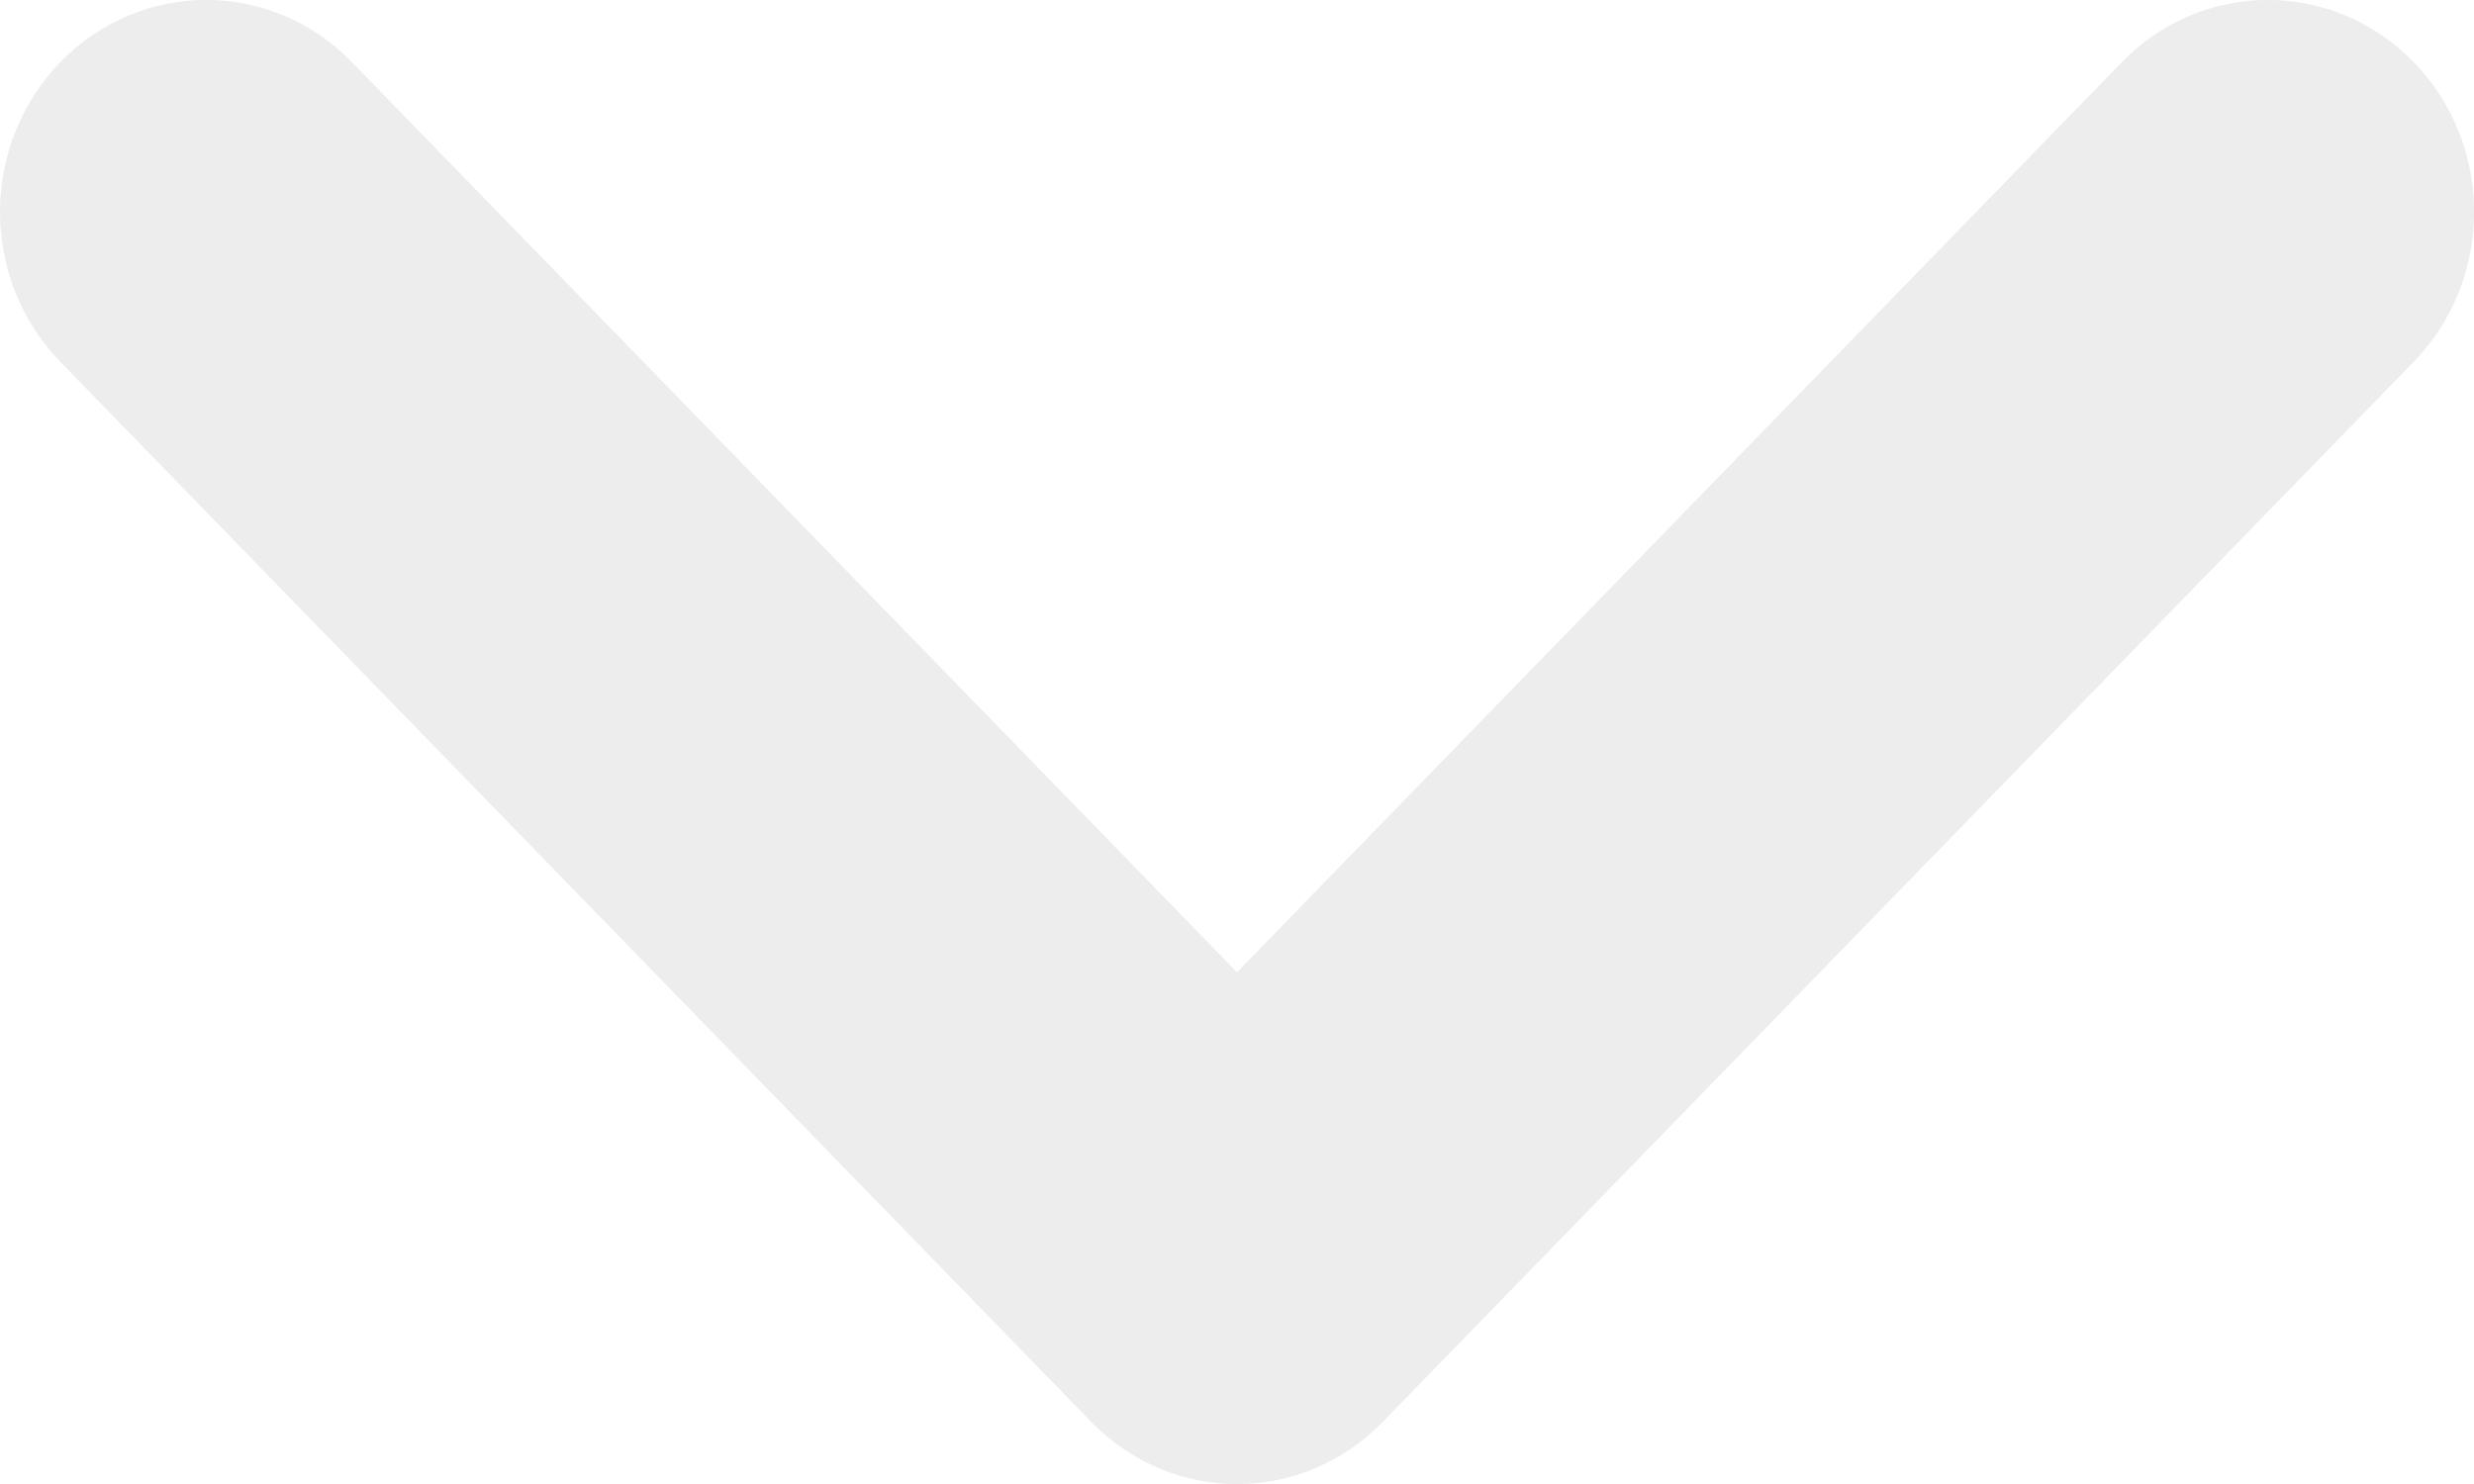
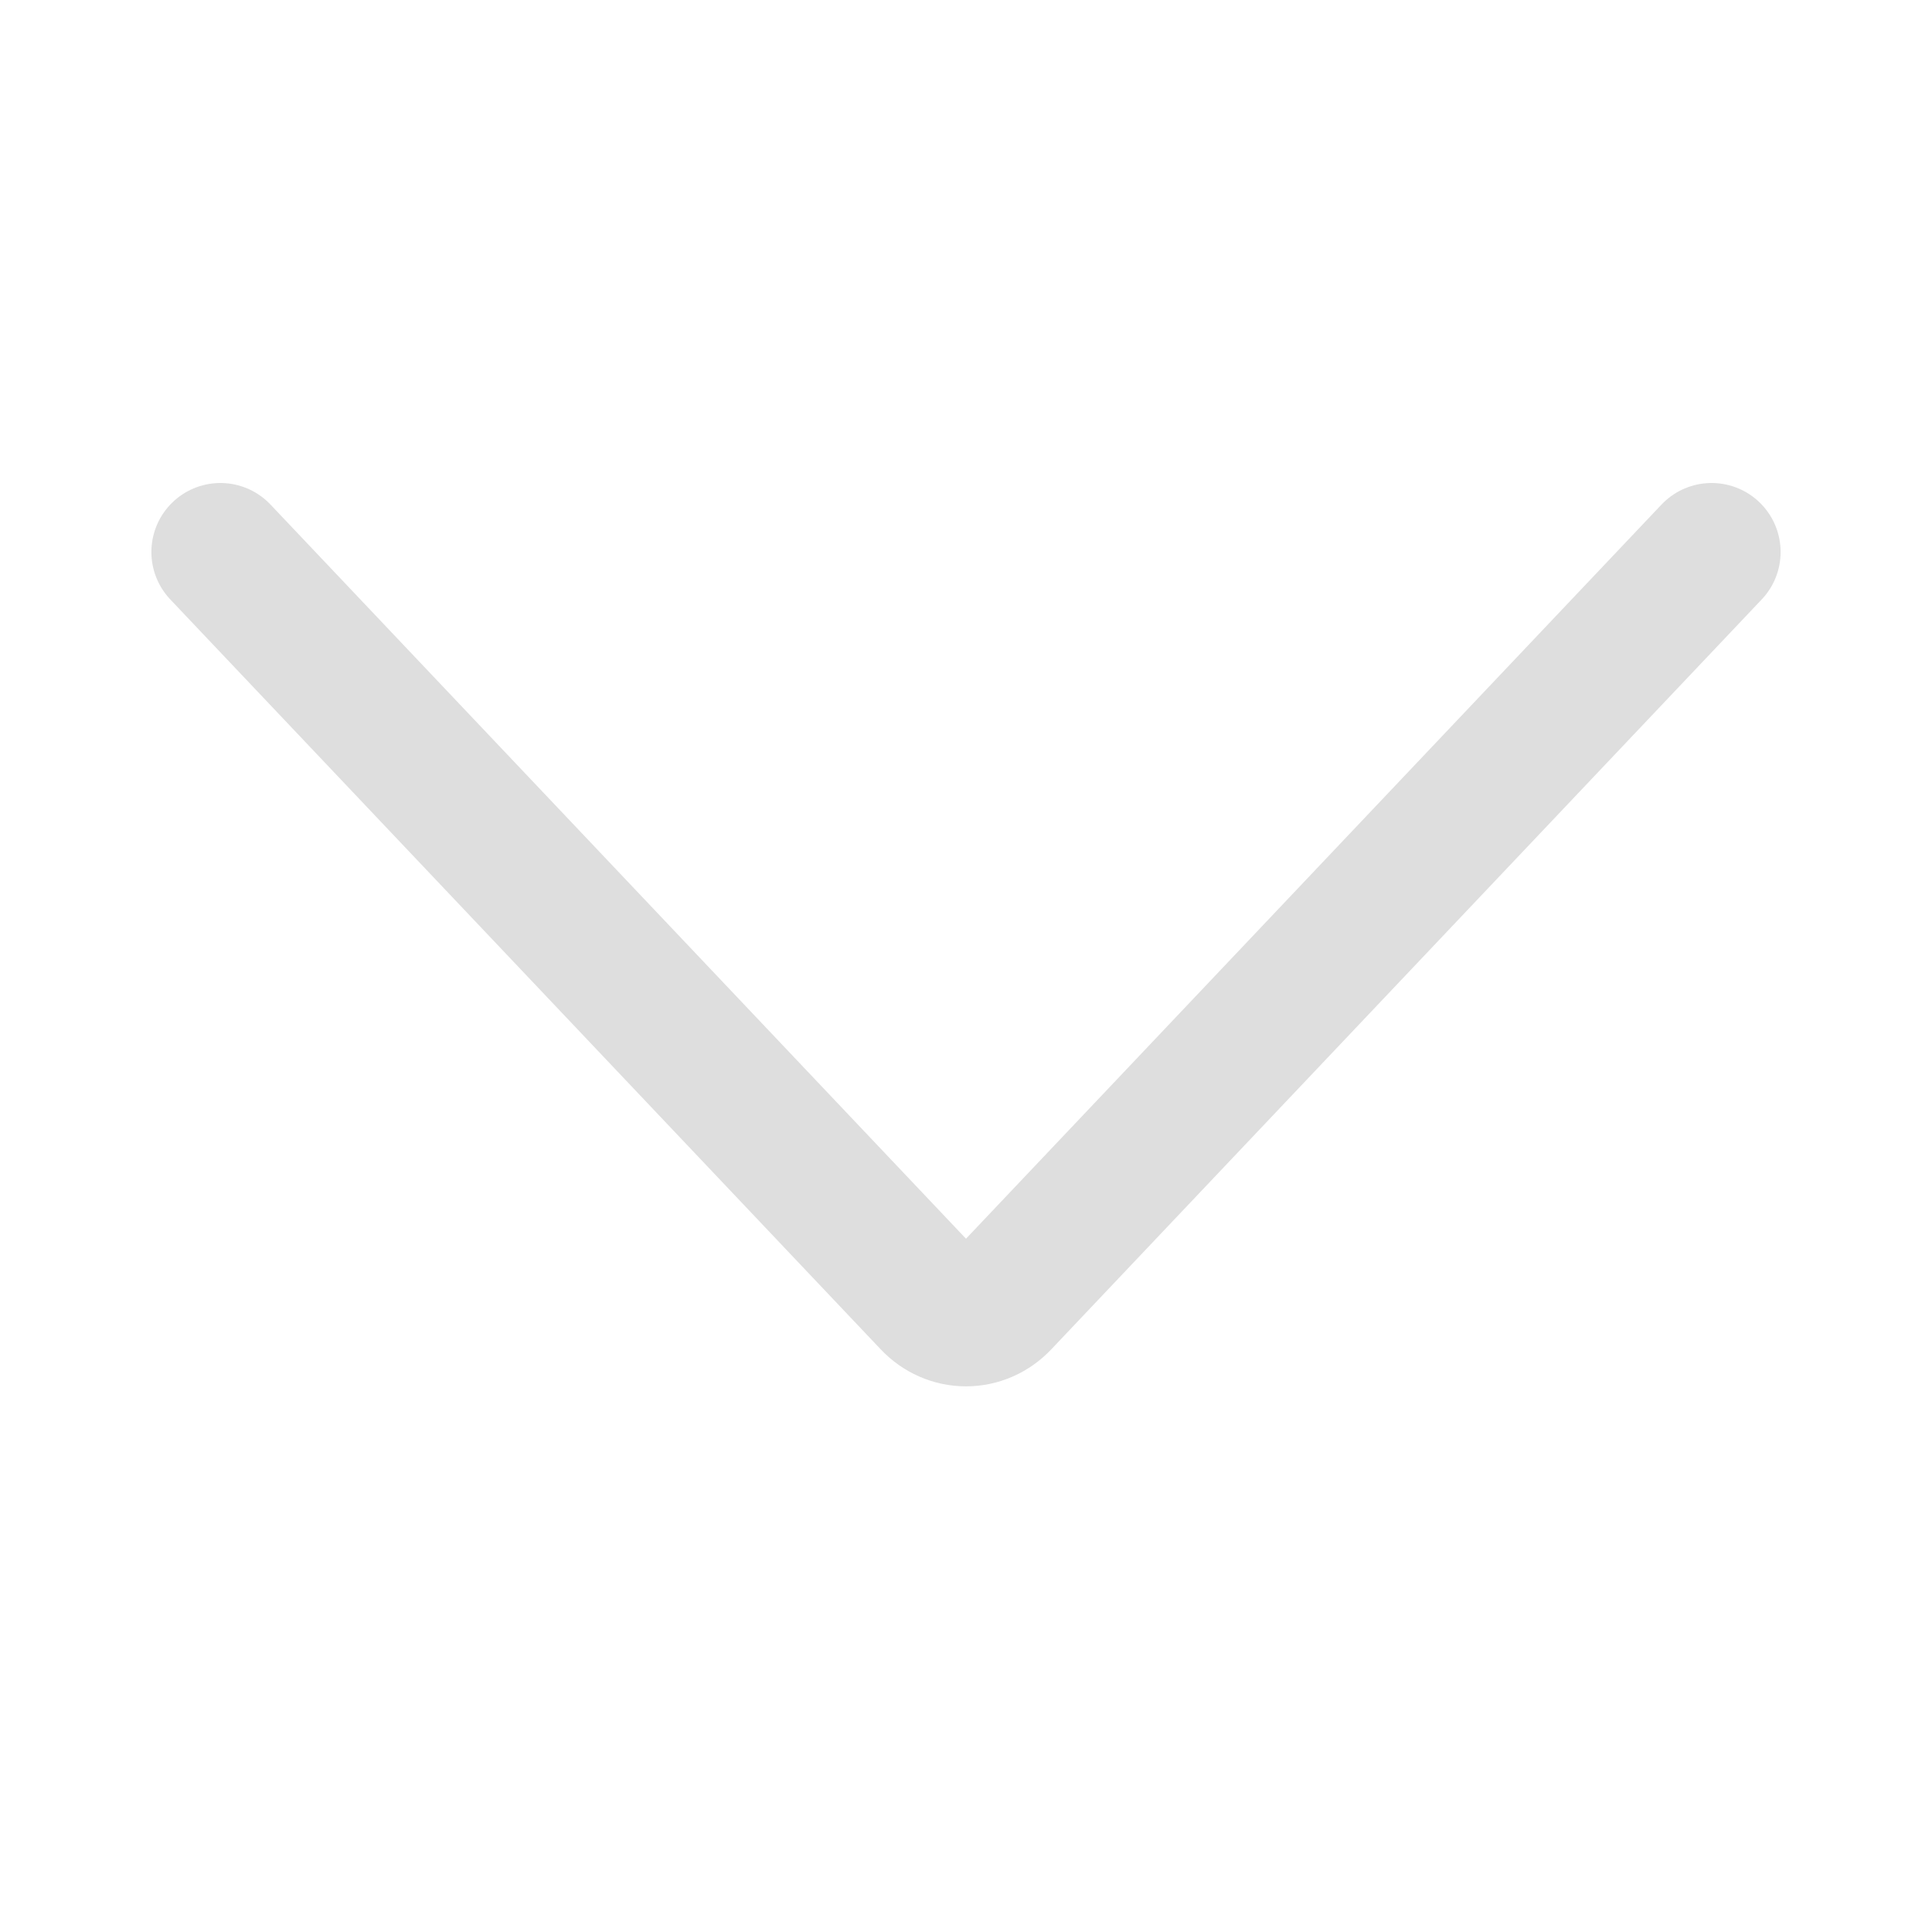
- <svg xmlns="http://www.w3.org/2000/svg" width="10" height="6" viewBox="0 0 10 6" fill="none">
-   <path fill-rule="evenodd" clip-rule="evenodd" d="M0 0.857C0 0.638 0.082 0.418 0.244 0.251C0.57 -0.084 1.097 -0.084 1.422 0.251L5 3.931L8.577 0.251C8.903 -0.084 9.43 -0.084 9.756 0.251C10.082 0.586 10.082 1.128 9.756 1.463L5.589 5.749C5.263 6.084 4.737 6.084 4.411 5.749L0.244 1.463C0.082 1.296 0 1.077 0 0.857Z" fill="#EDEDED" />
+ <svg xmlns="http://www.w3.org/2000/svg" width="14" height="14" viewBox="0 0 14 14" fill="none">
+   <path d="M12.403 4L7.255 9.434C7.187 9.506 7.096 9.546 7 9.546C6.904 9.546 6.813 9.506 6.745 9.434L1.597 4" stroke="#DEDEDE" stroke-linecap="round" stroke-linejoin="round" />
</svg>
